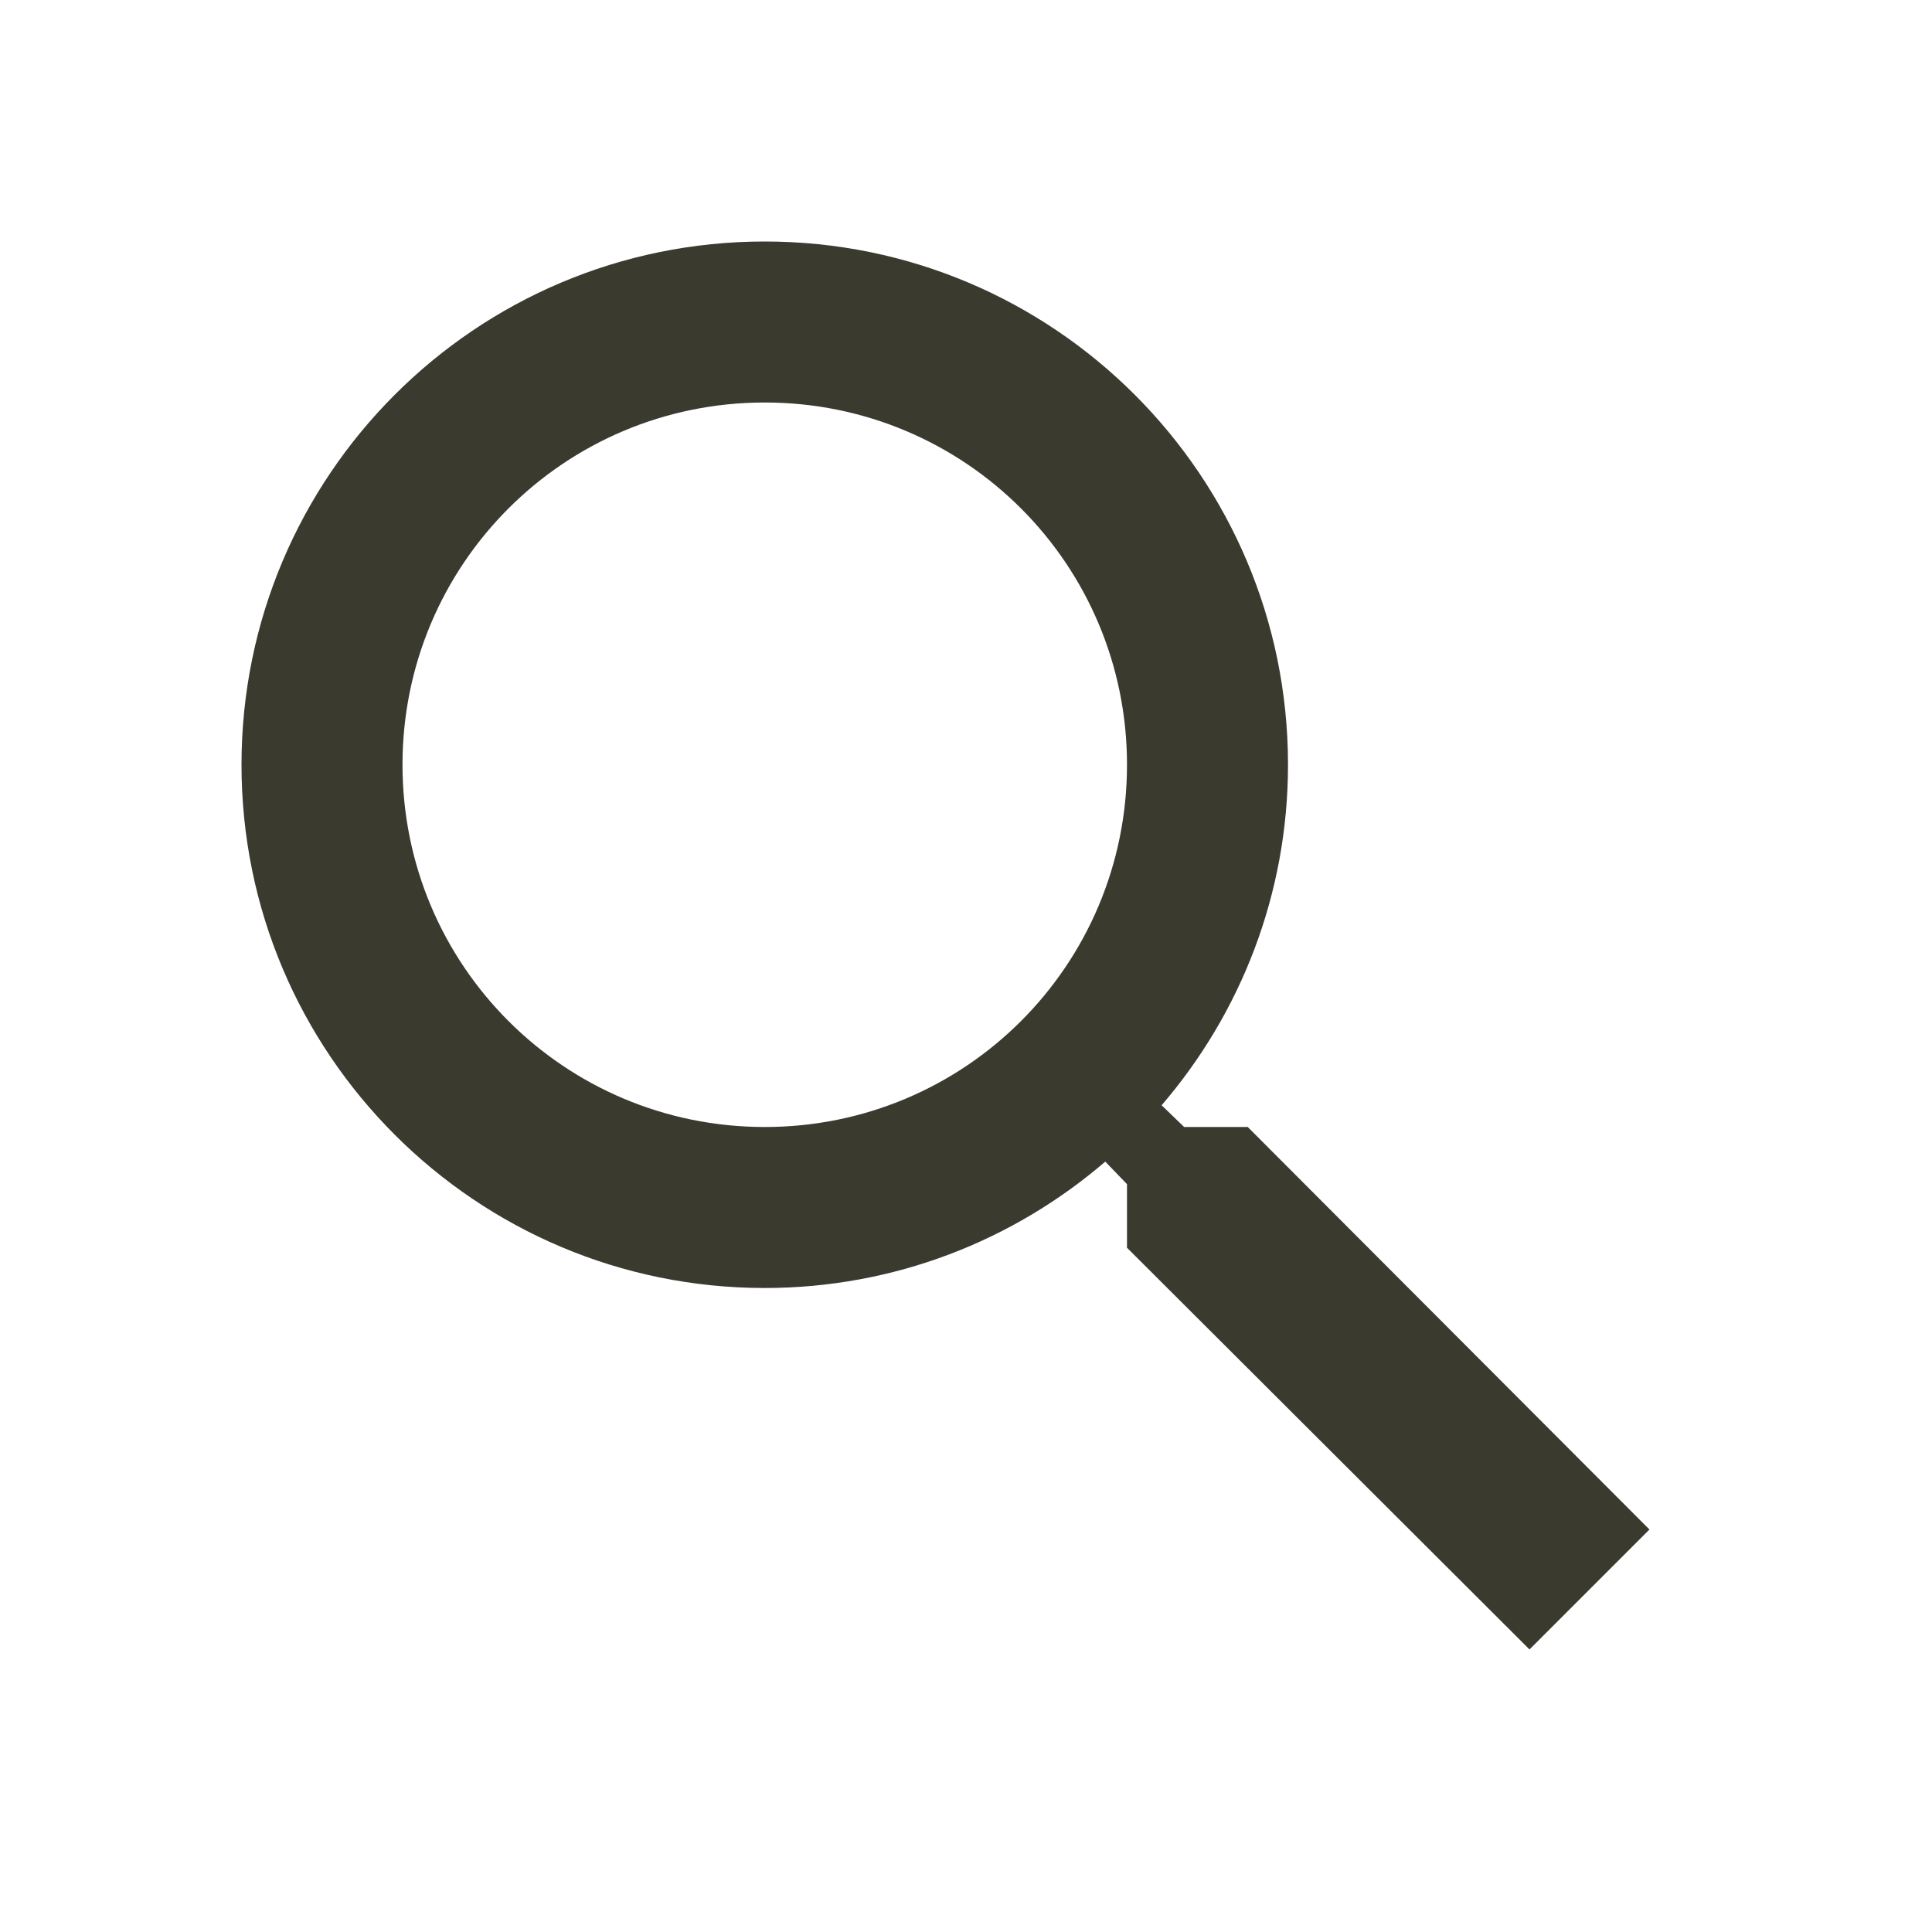
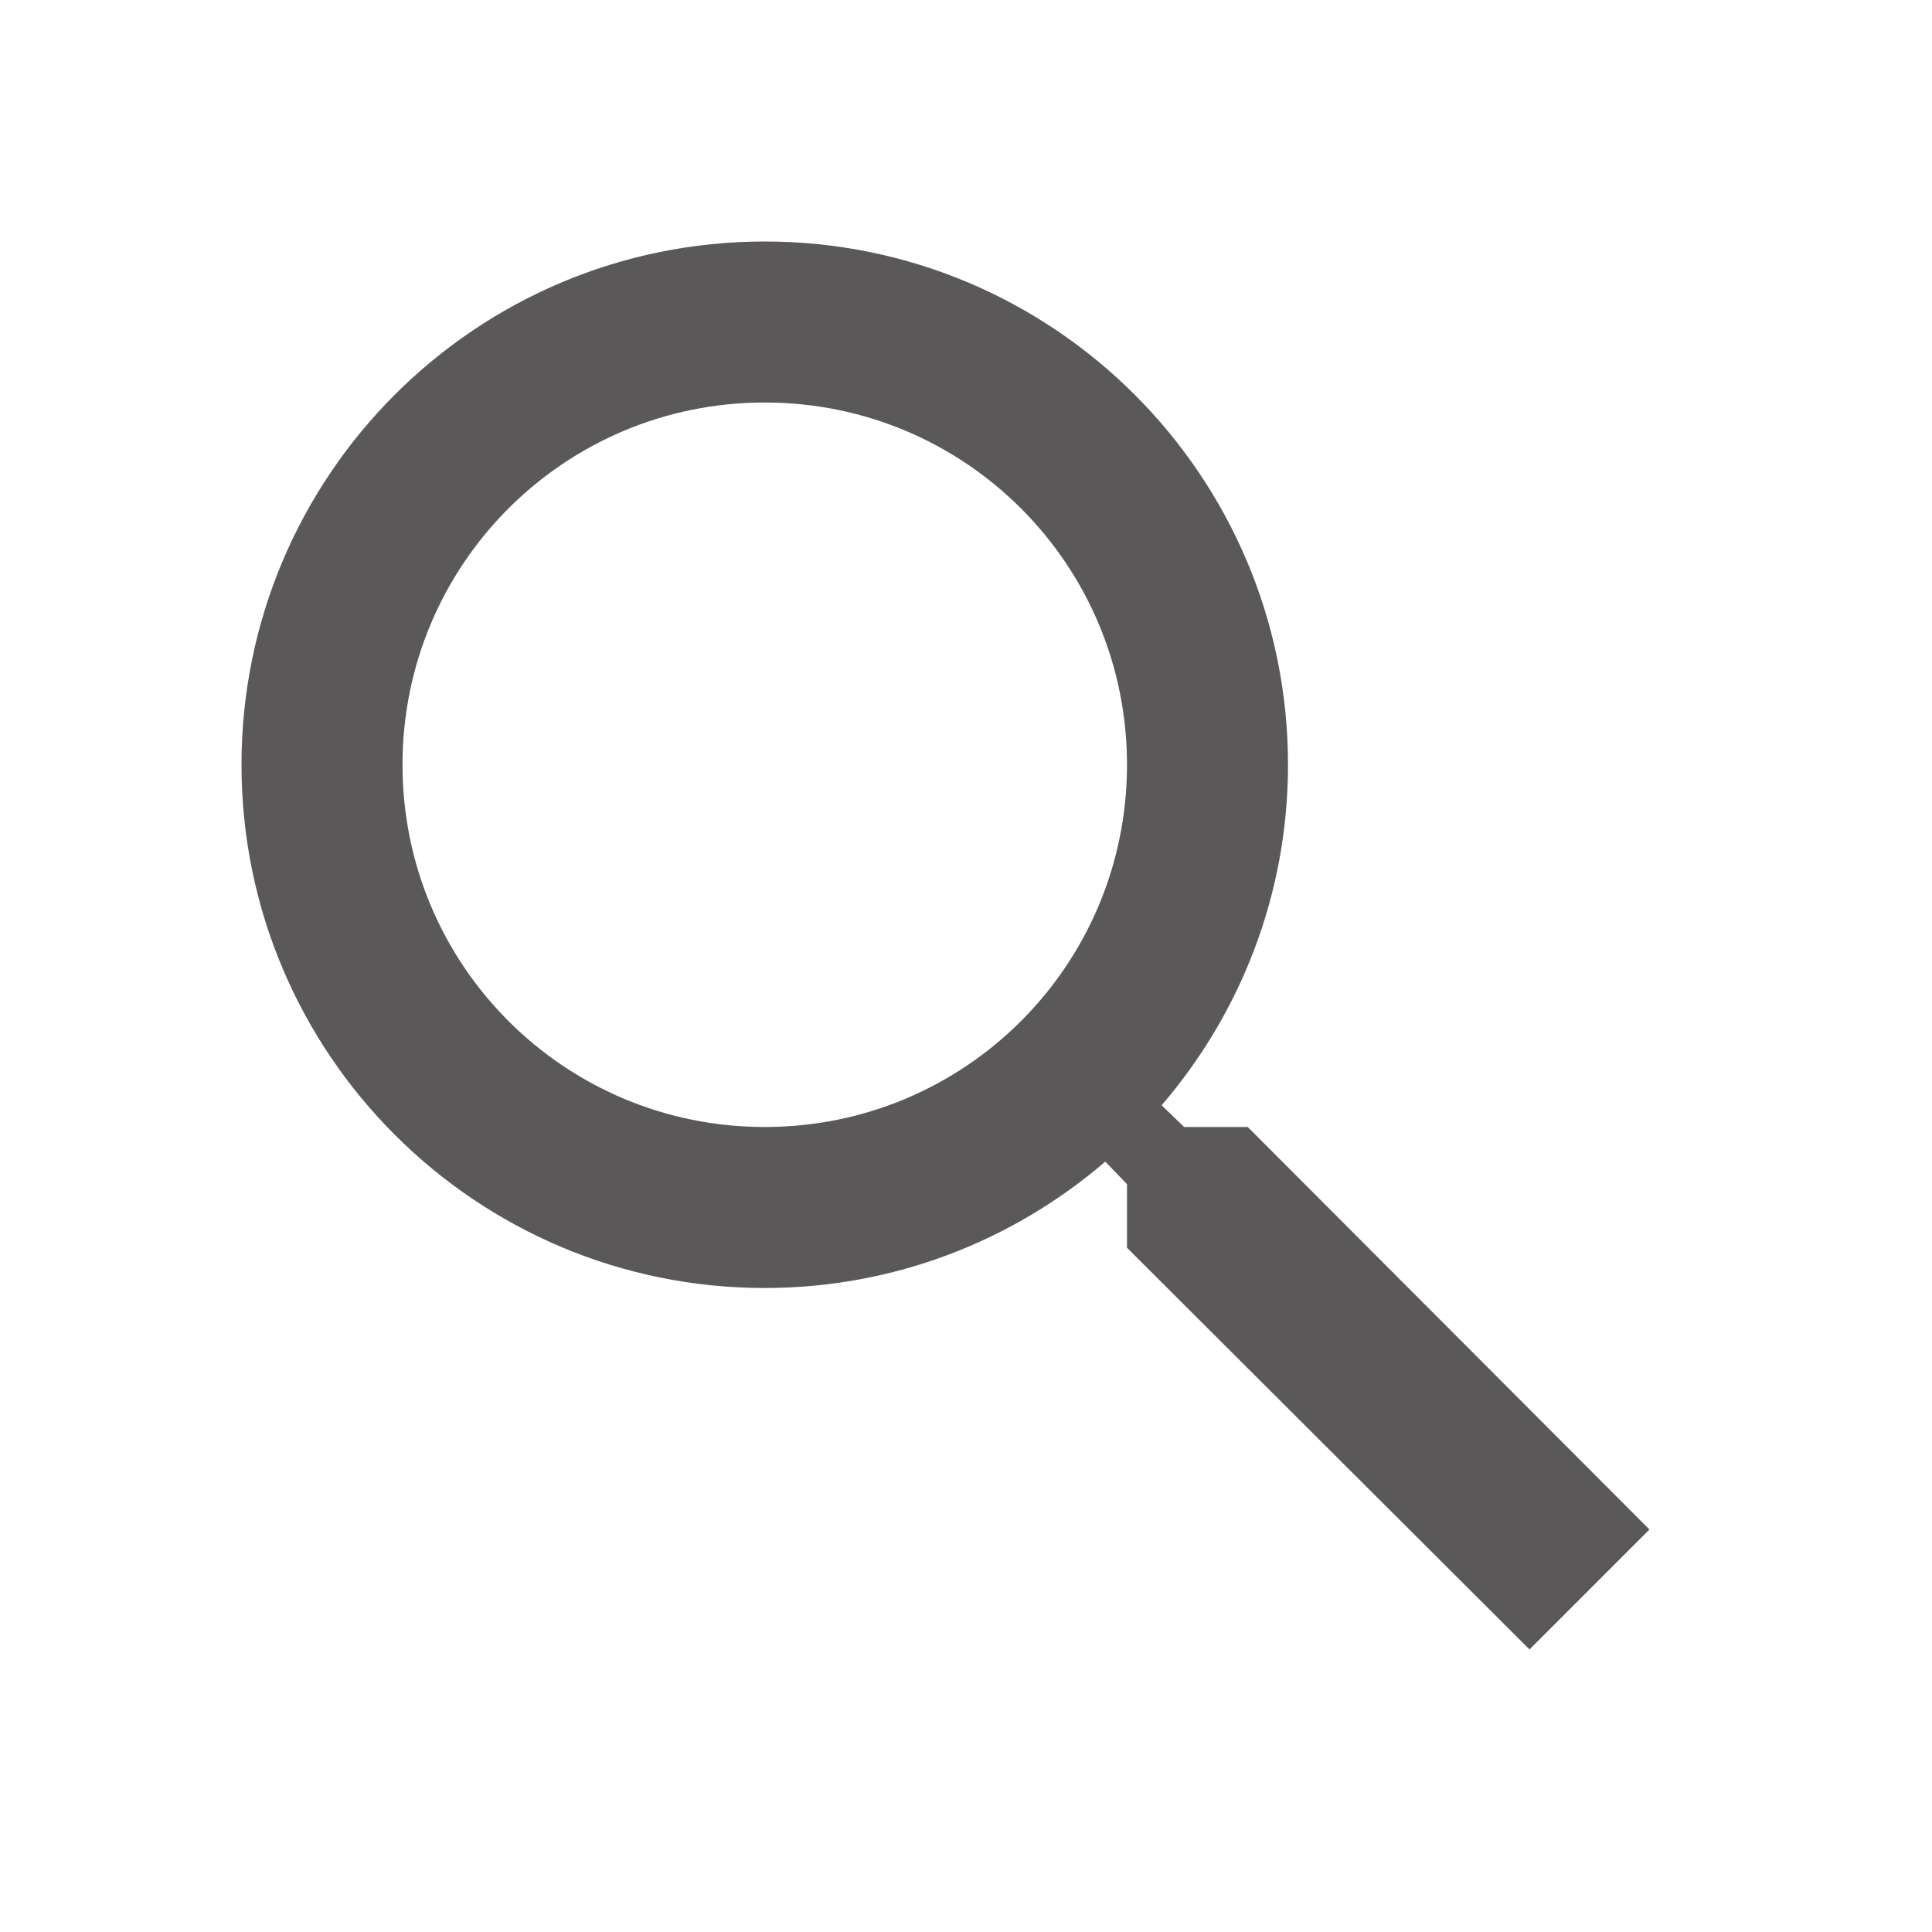
- <svg xmlns="http://www.w3.org/2000/svg" height="24px" viewBox="0 0 24 24" width="24px" fill="#3B3A2E">
+ <svg xmlns="http://www.w3.org/2000/svg" height="24px" viewBox="0 0 24 24" width="24px" fill="#5a5858">
  <path d="M0 0h24v24H0V0z" fill="none" />
  <path d="M15.5 14h-.79l-.28-.27C15.41 12.59 16 11.11 16 9.5 16 5.91 13.09 3 9.5 3S3 5.91 3 9.5 5.91 16 9.5 16c1.61 0 3.09-.59 4.23-1.57l.27.28v.79l5 4.99L20.49 19l-4.99-5zm-6 0C7.01 14 5 11.99 5 9.5S7.01 5 9.5 5 14 7.01 14 9.5 11.99 14 9.5 14z" />
</svg>
